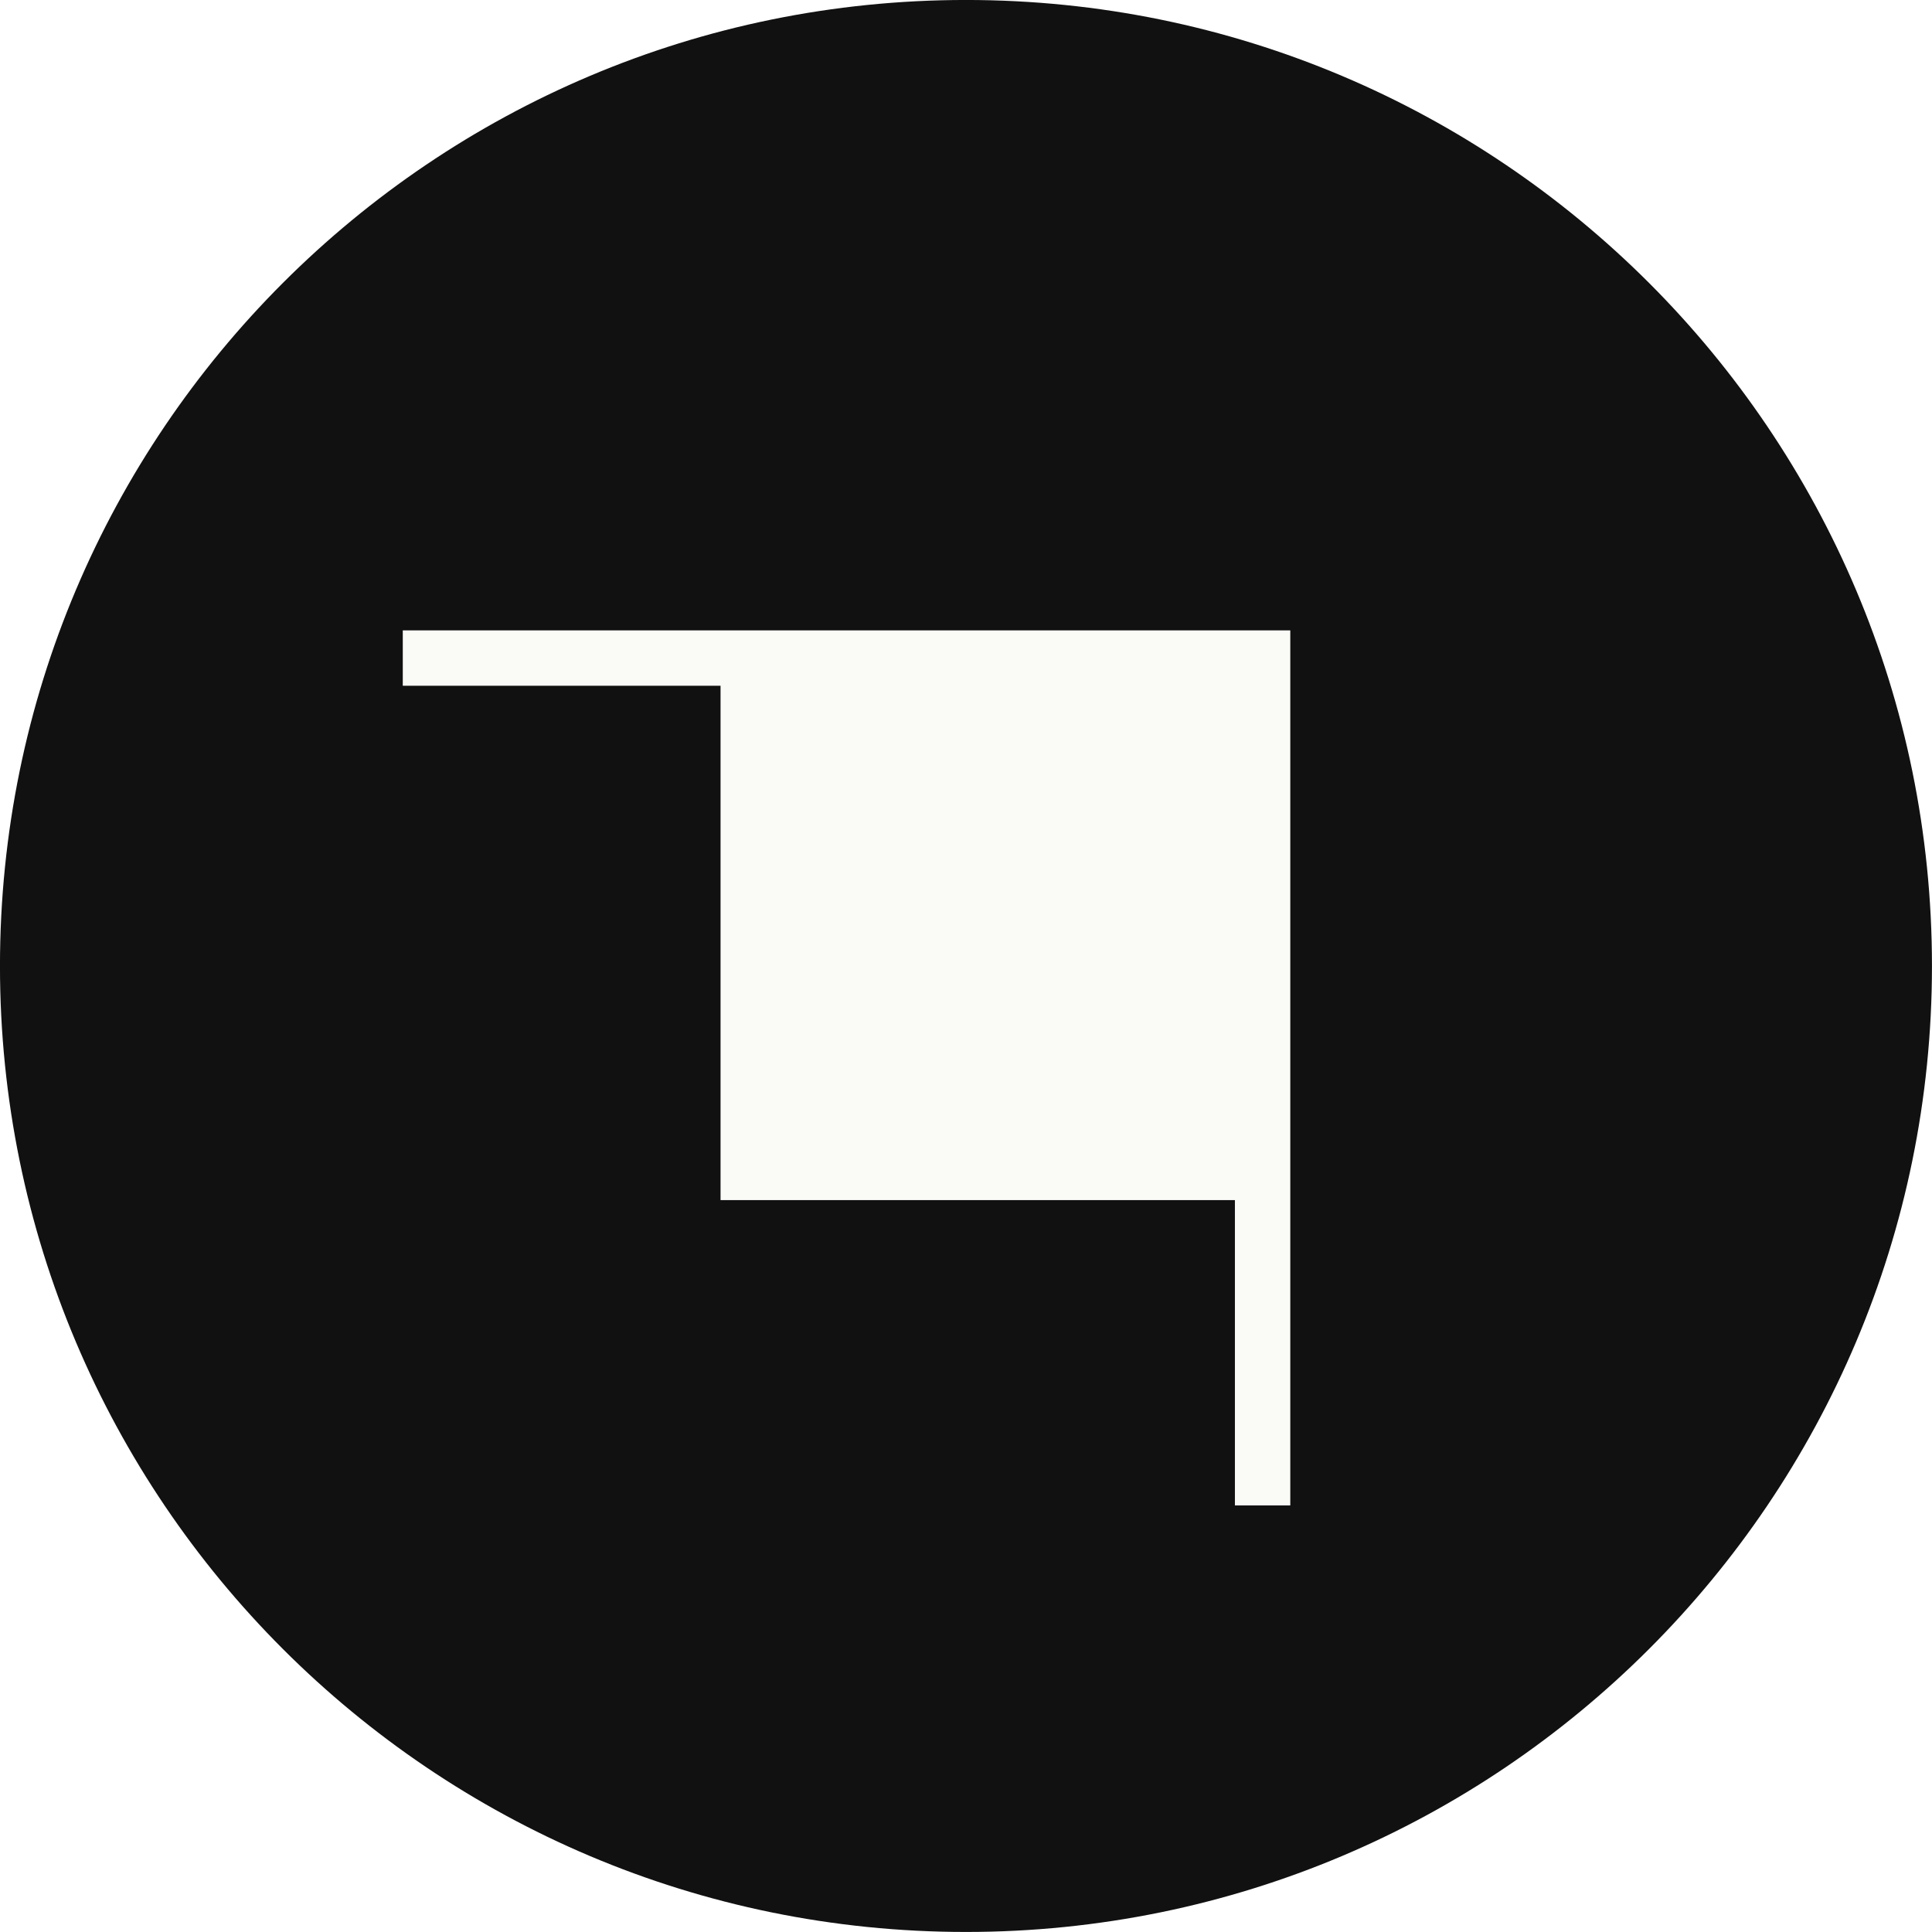
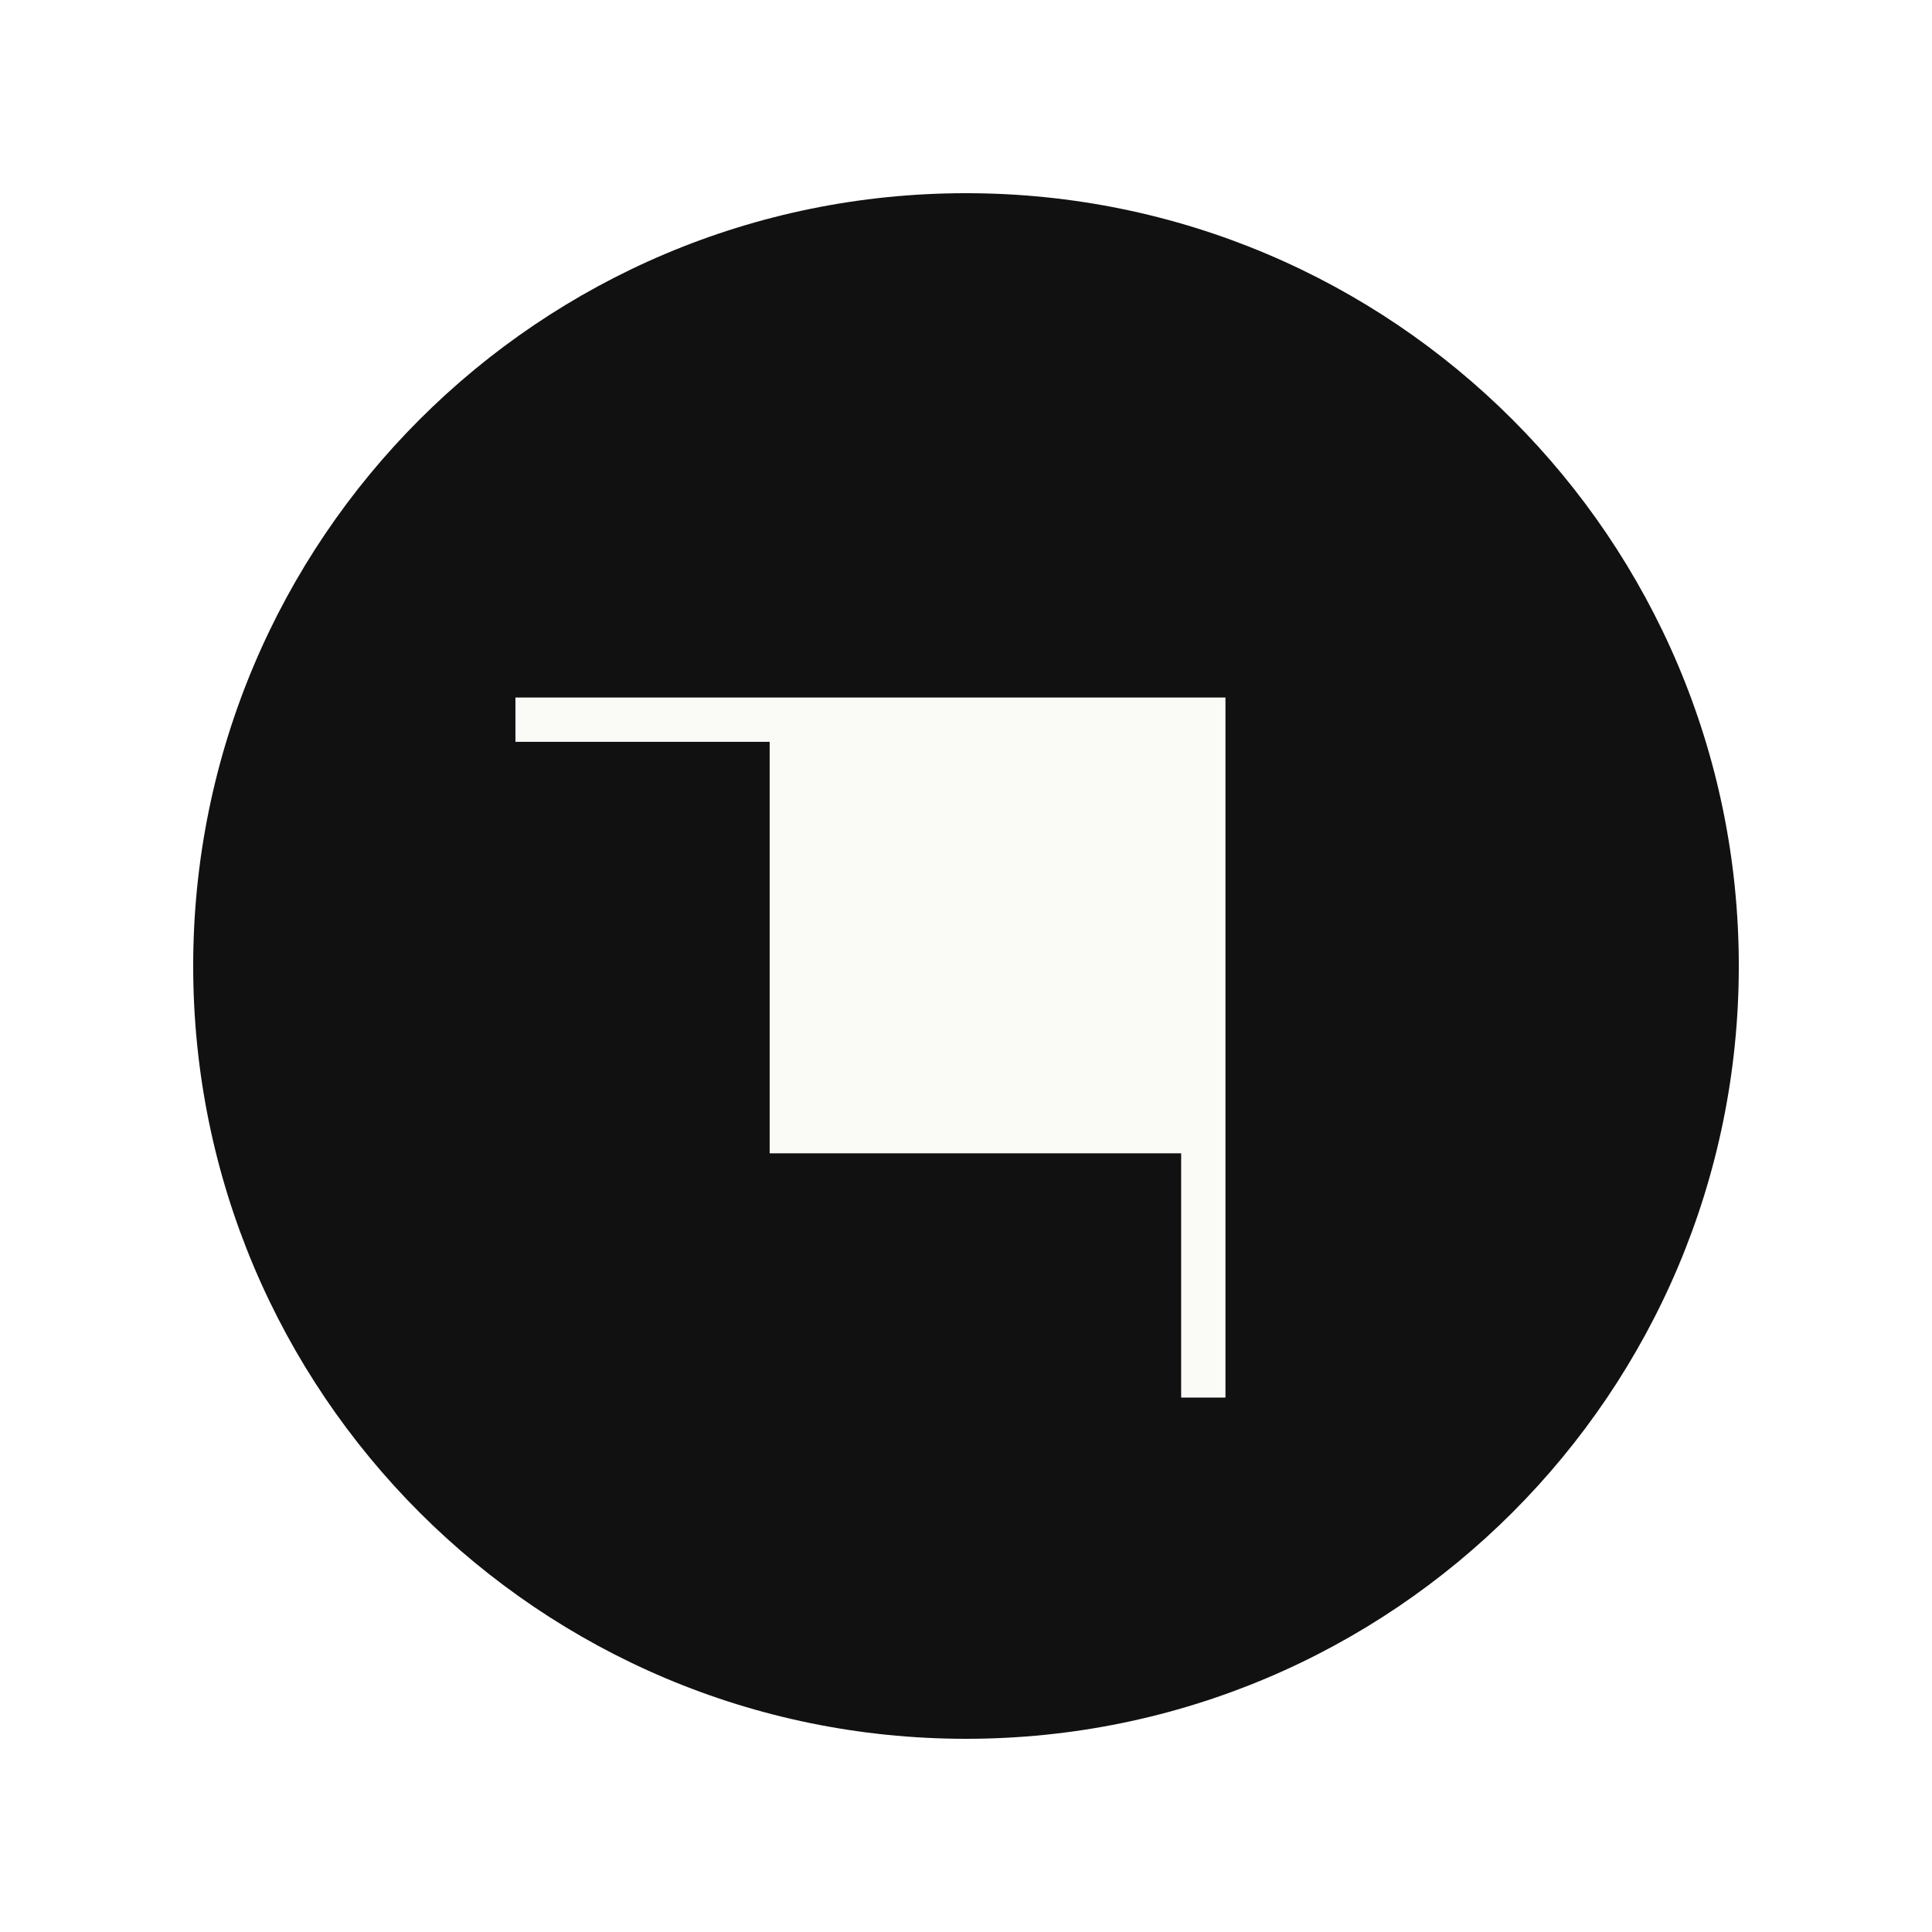
- <svg xmlns="http://www.w3.org/2000/svg" viewBox="4.36 4.36 334.3 334.3" width="48" height="48" fill="none">
+ <svg xmlns="http://www.w3.org/2000/svg" viewBox="-37.43 -37.43 417.87 417.87" width="48" height="48" fill="none">
  <rect x="4.356" y="4.356" width="334.297" height="334.297" rx="167.148" fill="#111111" />
  <path d="M74.053 118.227H222.832V264.85" stroke="#FAFAF7" stroke-width="9.583" />
  <rect x="129.398" y="116.785" width="94.874" height="94.874" fill="#FAFAF7" stroke="#FAFAF7" stroke-width="0.719" />
</svg>
